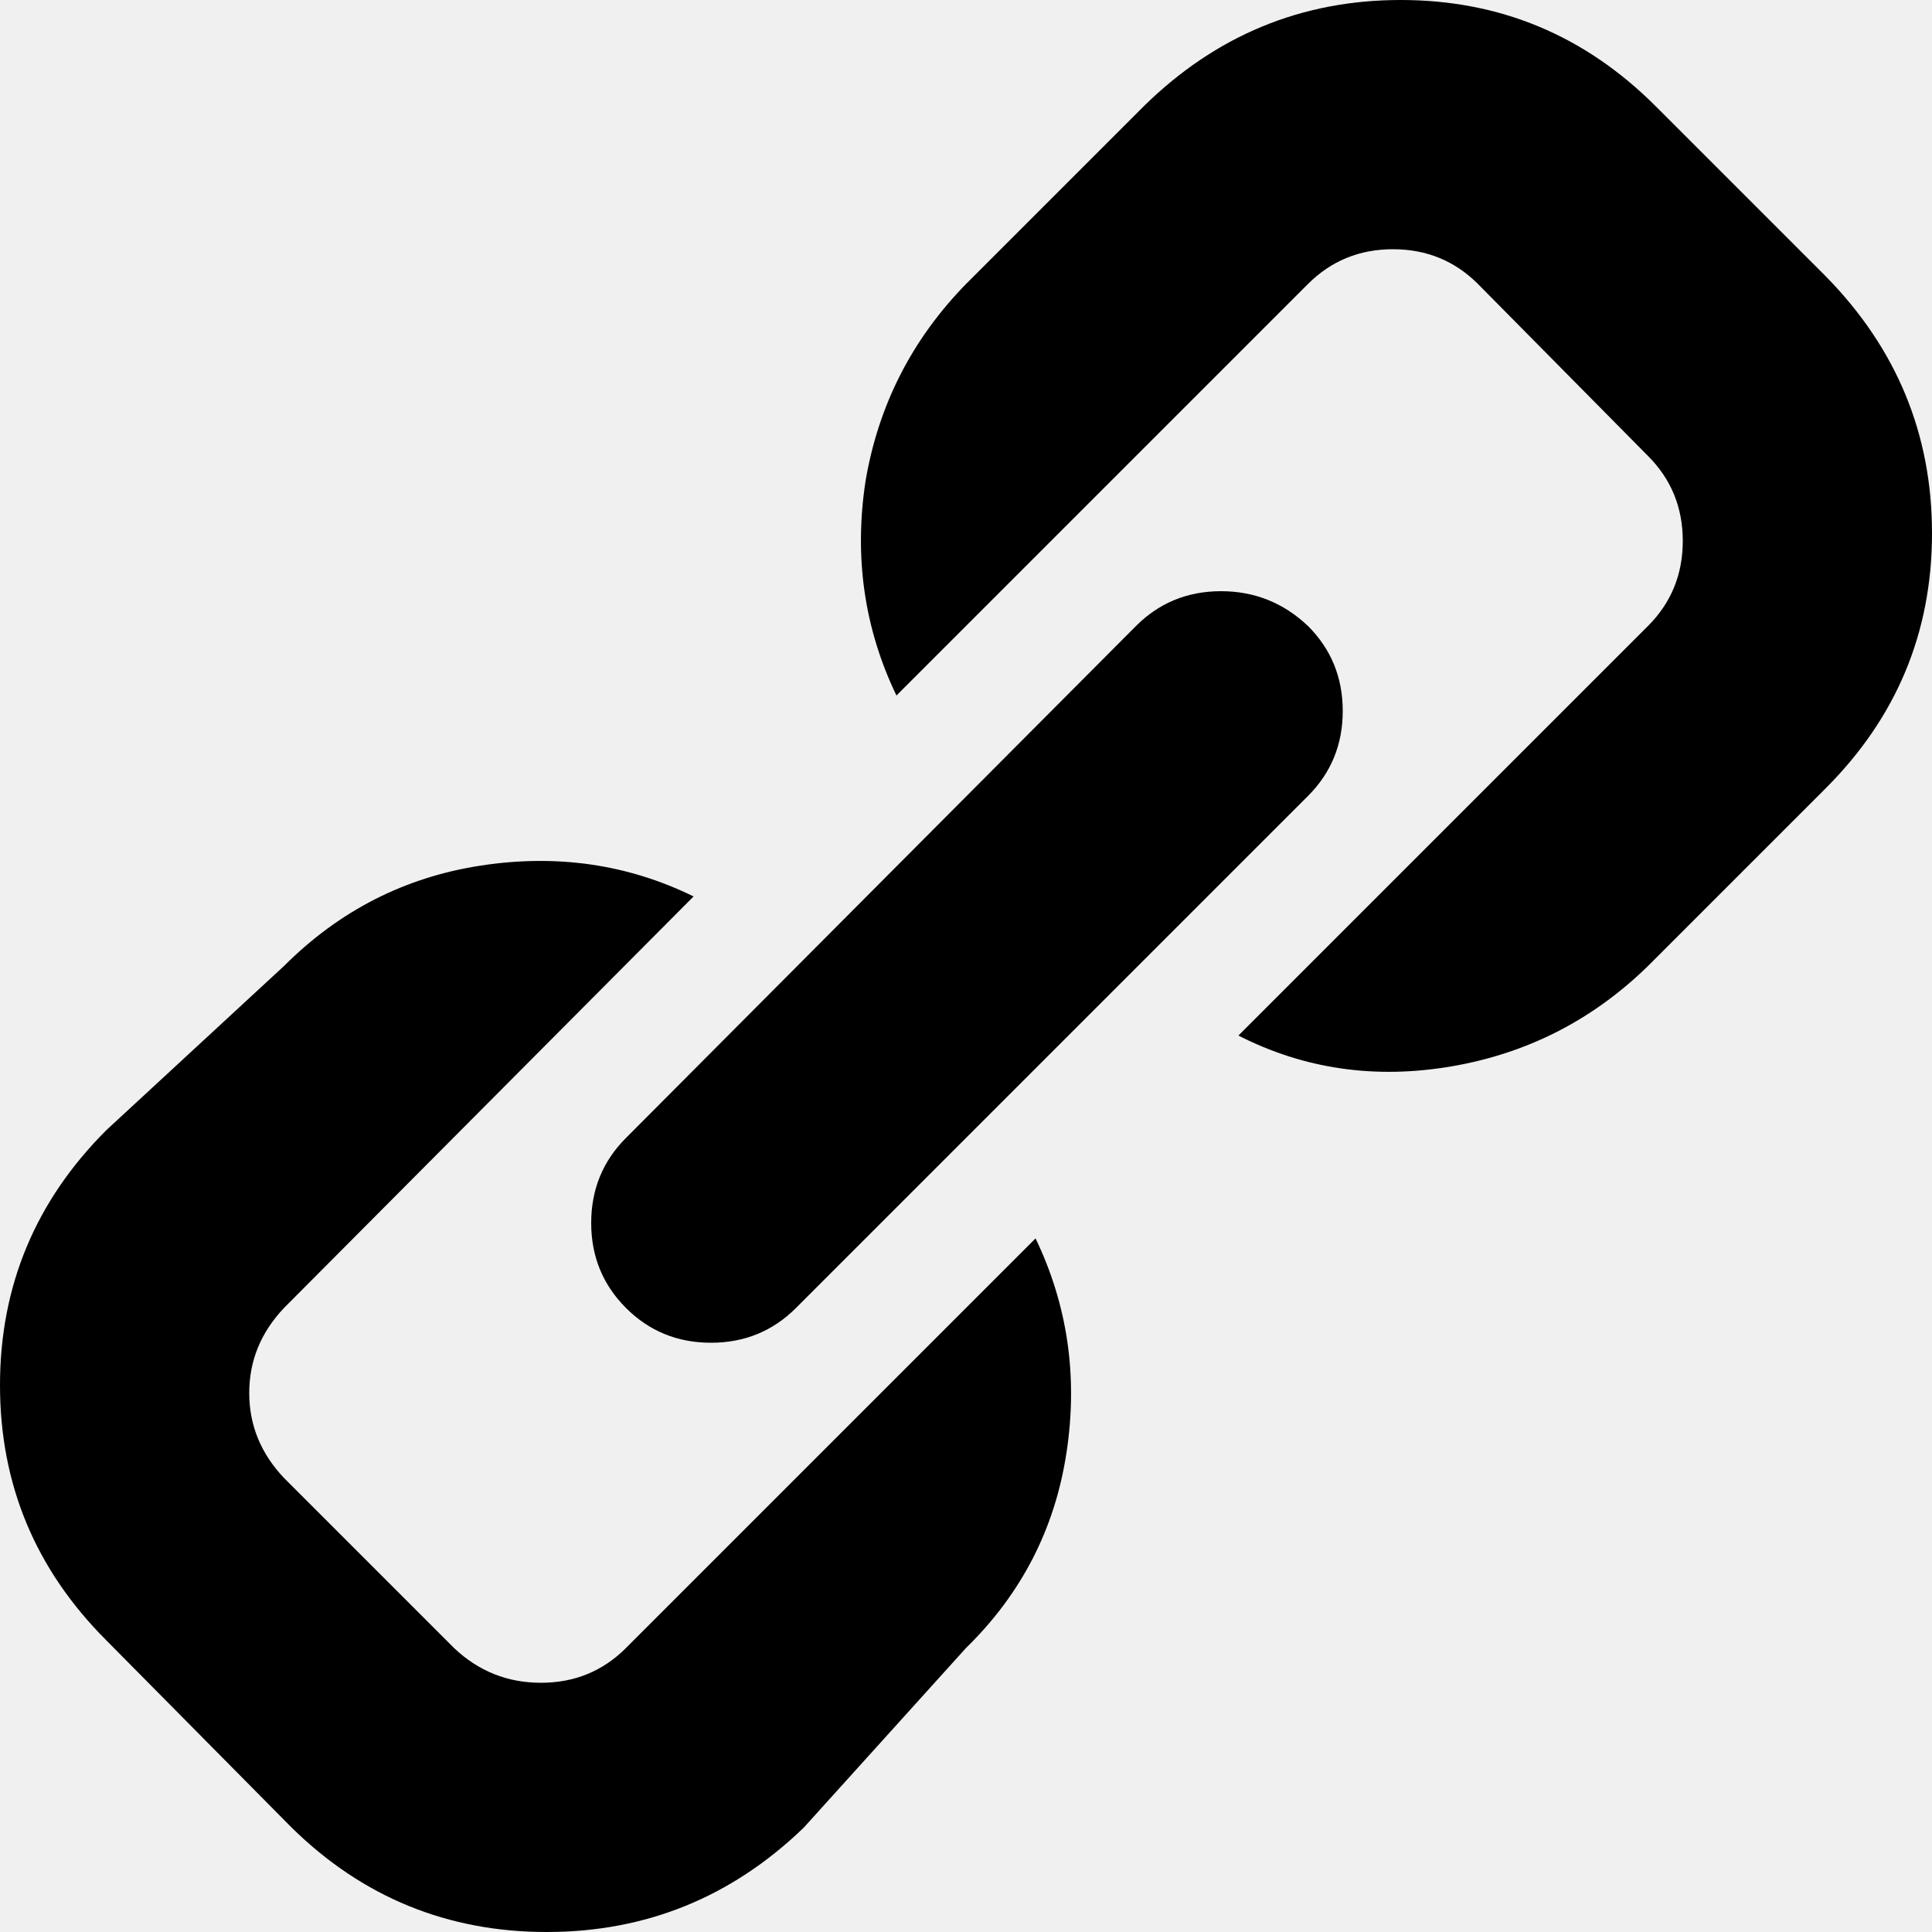
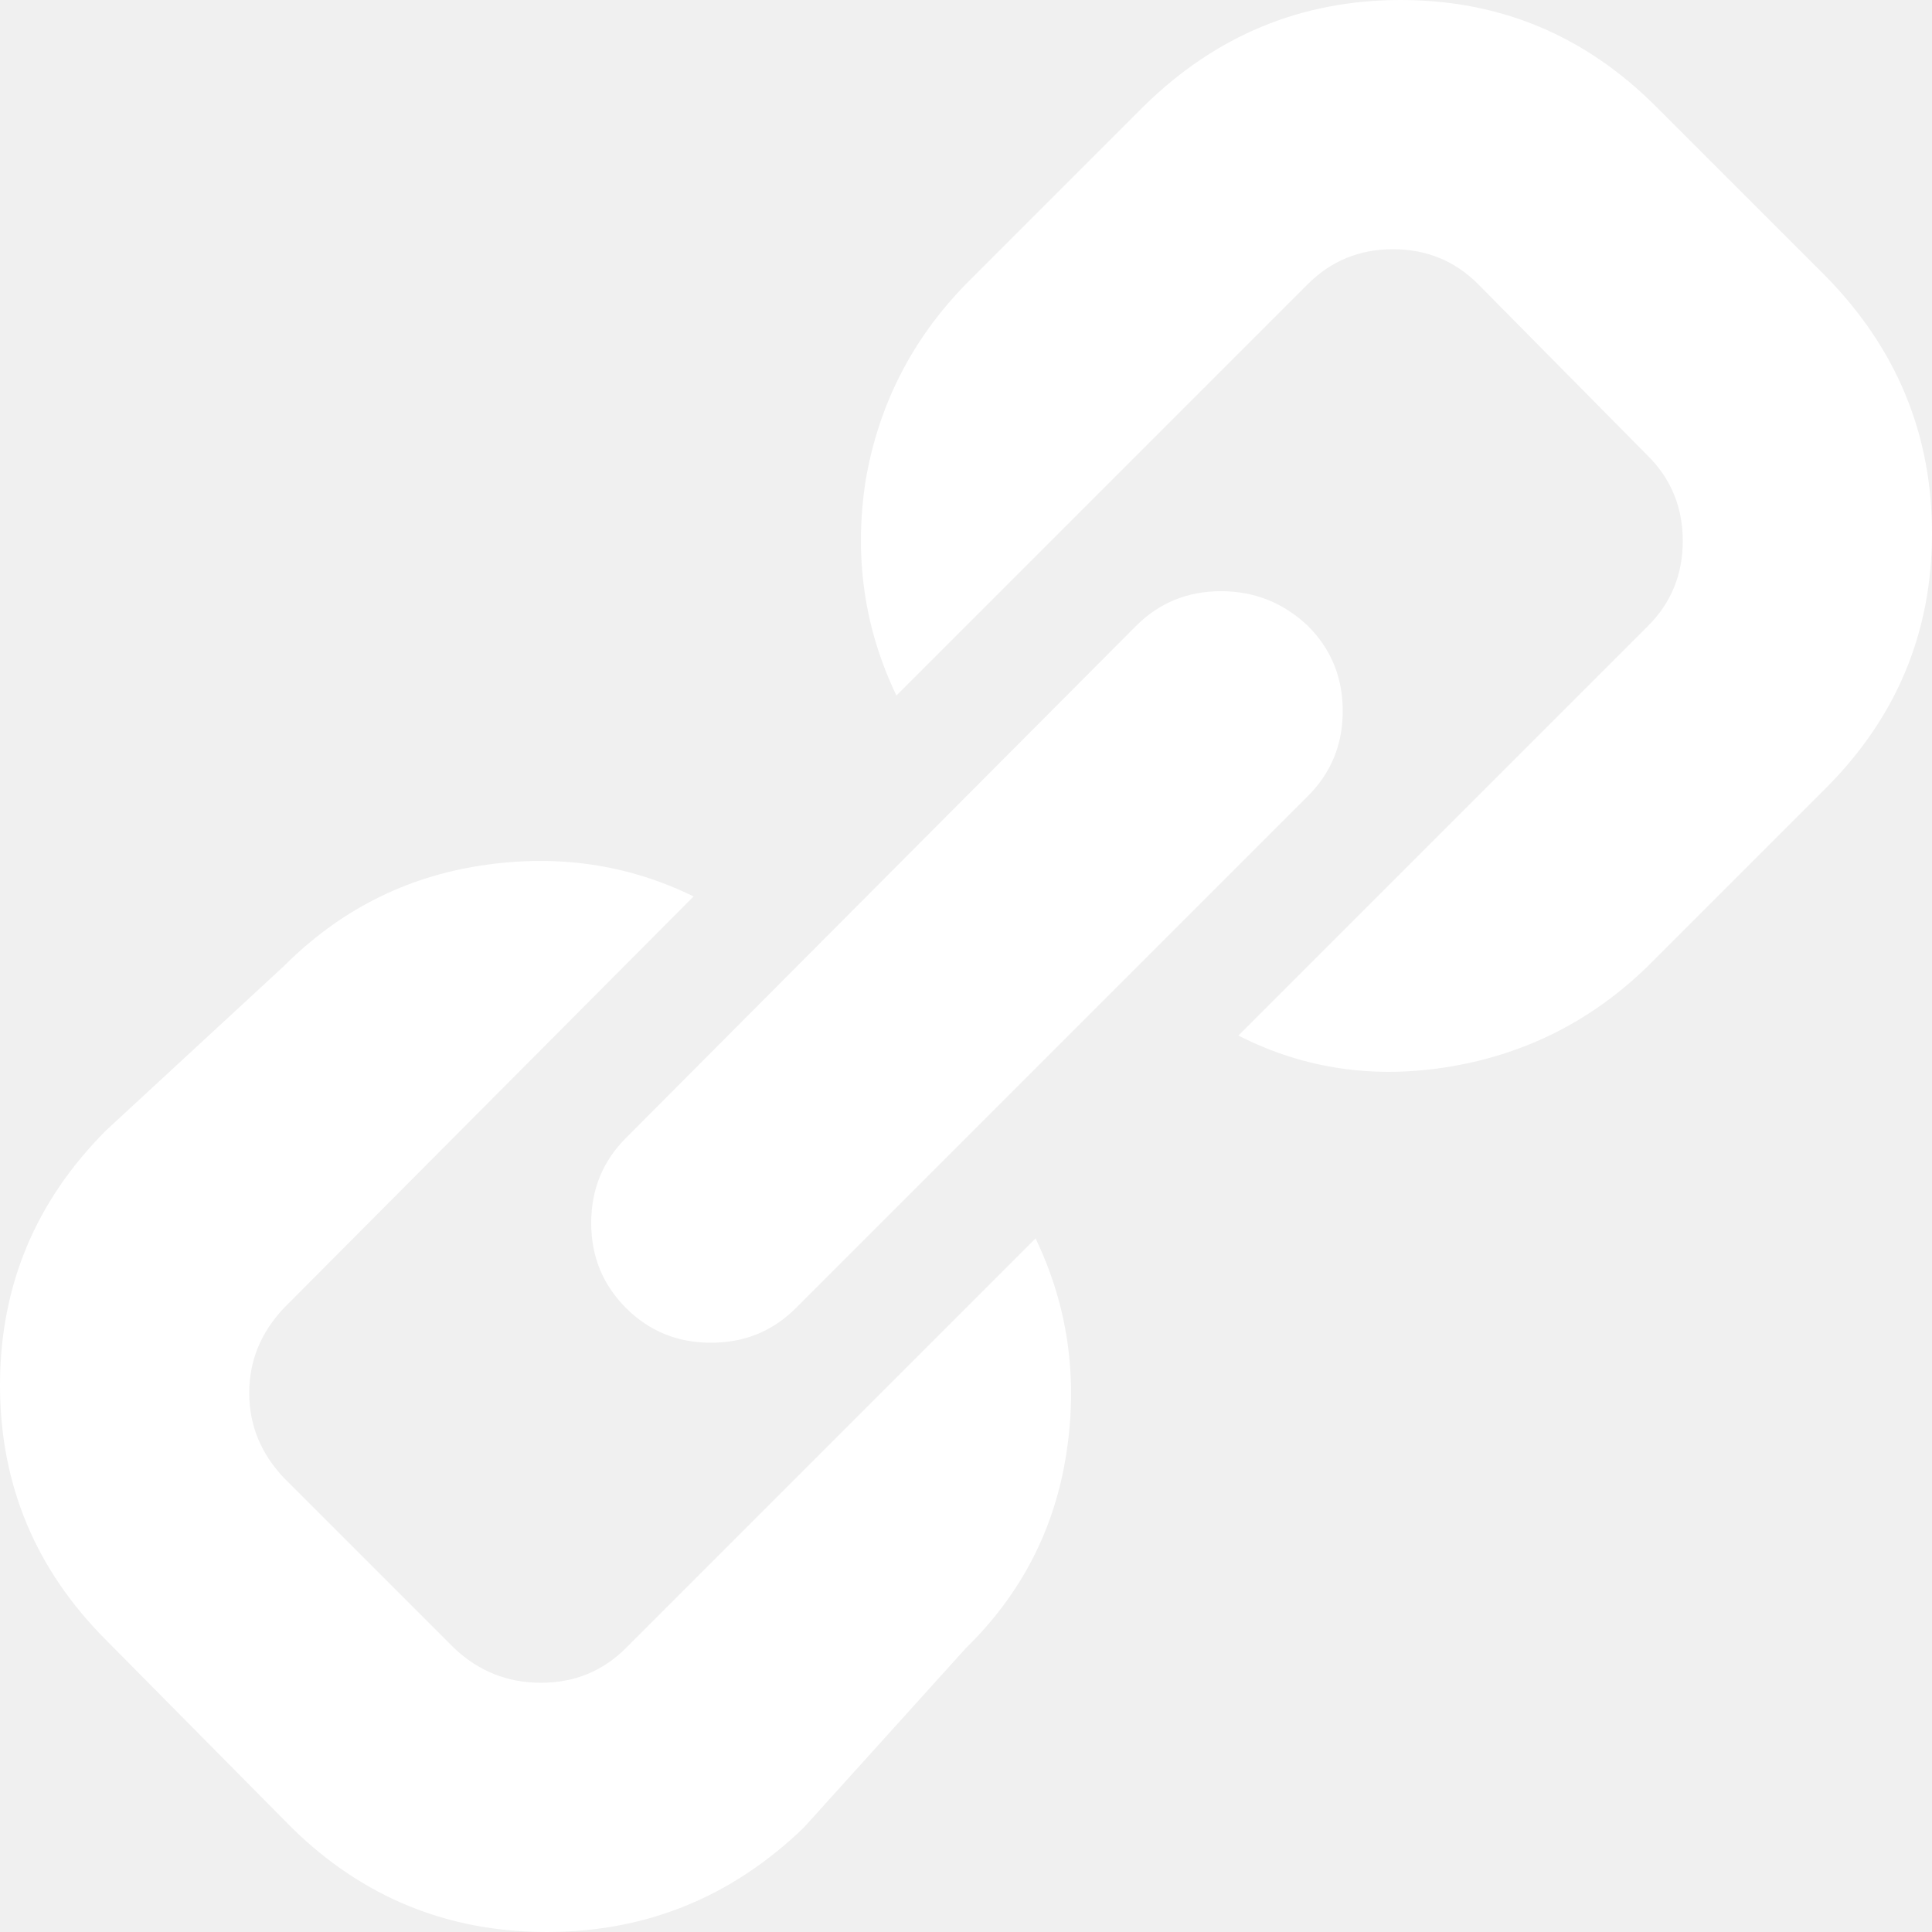
- <svg xmlns="http://www.w3.org/2000/svg" fill="#000000" width="800px" height="800px" viewBox="0 0 32 32" version="1.1">
+ <svg xmlns="http://www.w3.org/2000/svg" fill="white" width="800px" height="800px" viewBox="0 0 32 32" version="1.1">
  <path d="M0 22.944q0 2.464 1.76 4.224l3.072 3.104q1.76 1.728 4.224 1.728t4.256-1.728l2.688-2.976q1.376-1.344 1.664-3.232t-0.512-3.552l-6.784 6.784q-0.576 0.576-1.408 0.576t-1.44-0.576l-2.816-2.816q-0.576-0.608-0.576-1.408t0.576-1.408l6.784-6.816q-1.632-0.8-3.52-0.512t-3.264 1.664l-2.944 2.72q-1.76 1.76-1.76 4.224zM9.792 20.256q0 0.832 0.576 1.408t1.408 0.576 1.408-0.576l8.48-8.48q0.576-0.576 0.576-1.408t-0.576-1.408q-0.608-0.576-1.44-0.576t-1.408 0.576l-8.448 8.48q-0.576 0.576-0.576 1.408zM14.336 7.968q-0.288 1.888 0.512 3.552l6.816-6.816q0.576-0.576 1.408-0.576t1.408 0.576l2.816 2.848q0.576 0.576 0.576 1.408t-0.576 1.408l-6.784 6.784q1.632 0.832 3.52 0.512t3.264-1.664l2.944-2.944q1.76-1.76 1.76-4.224t-1.76-4.256l-2.816-2.816q-1.76-1.76-4.224-1.76t-4.256 1.76l-2.944 2.944q-1.344 1.376-1.664 3.264z" />
</svg>
